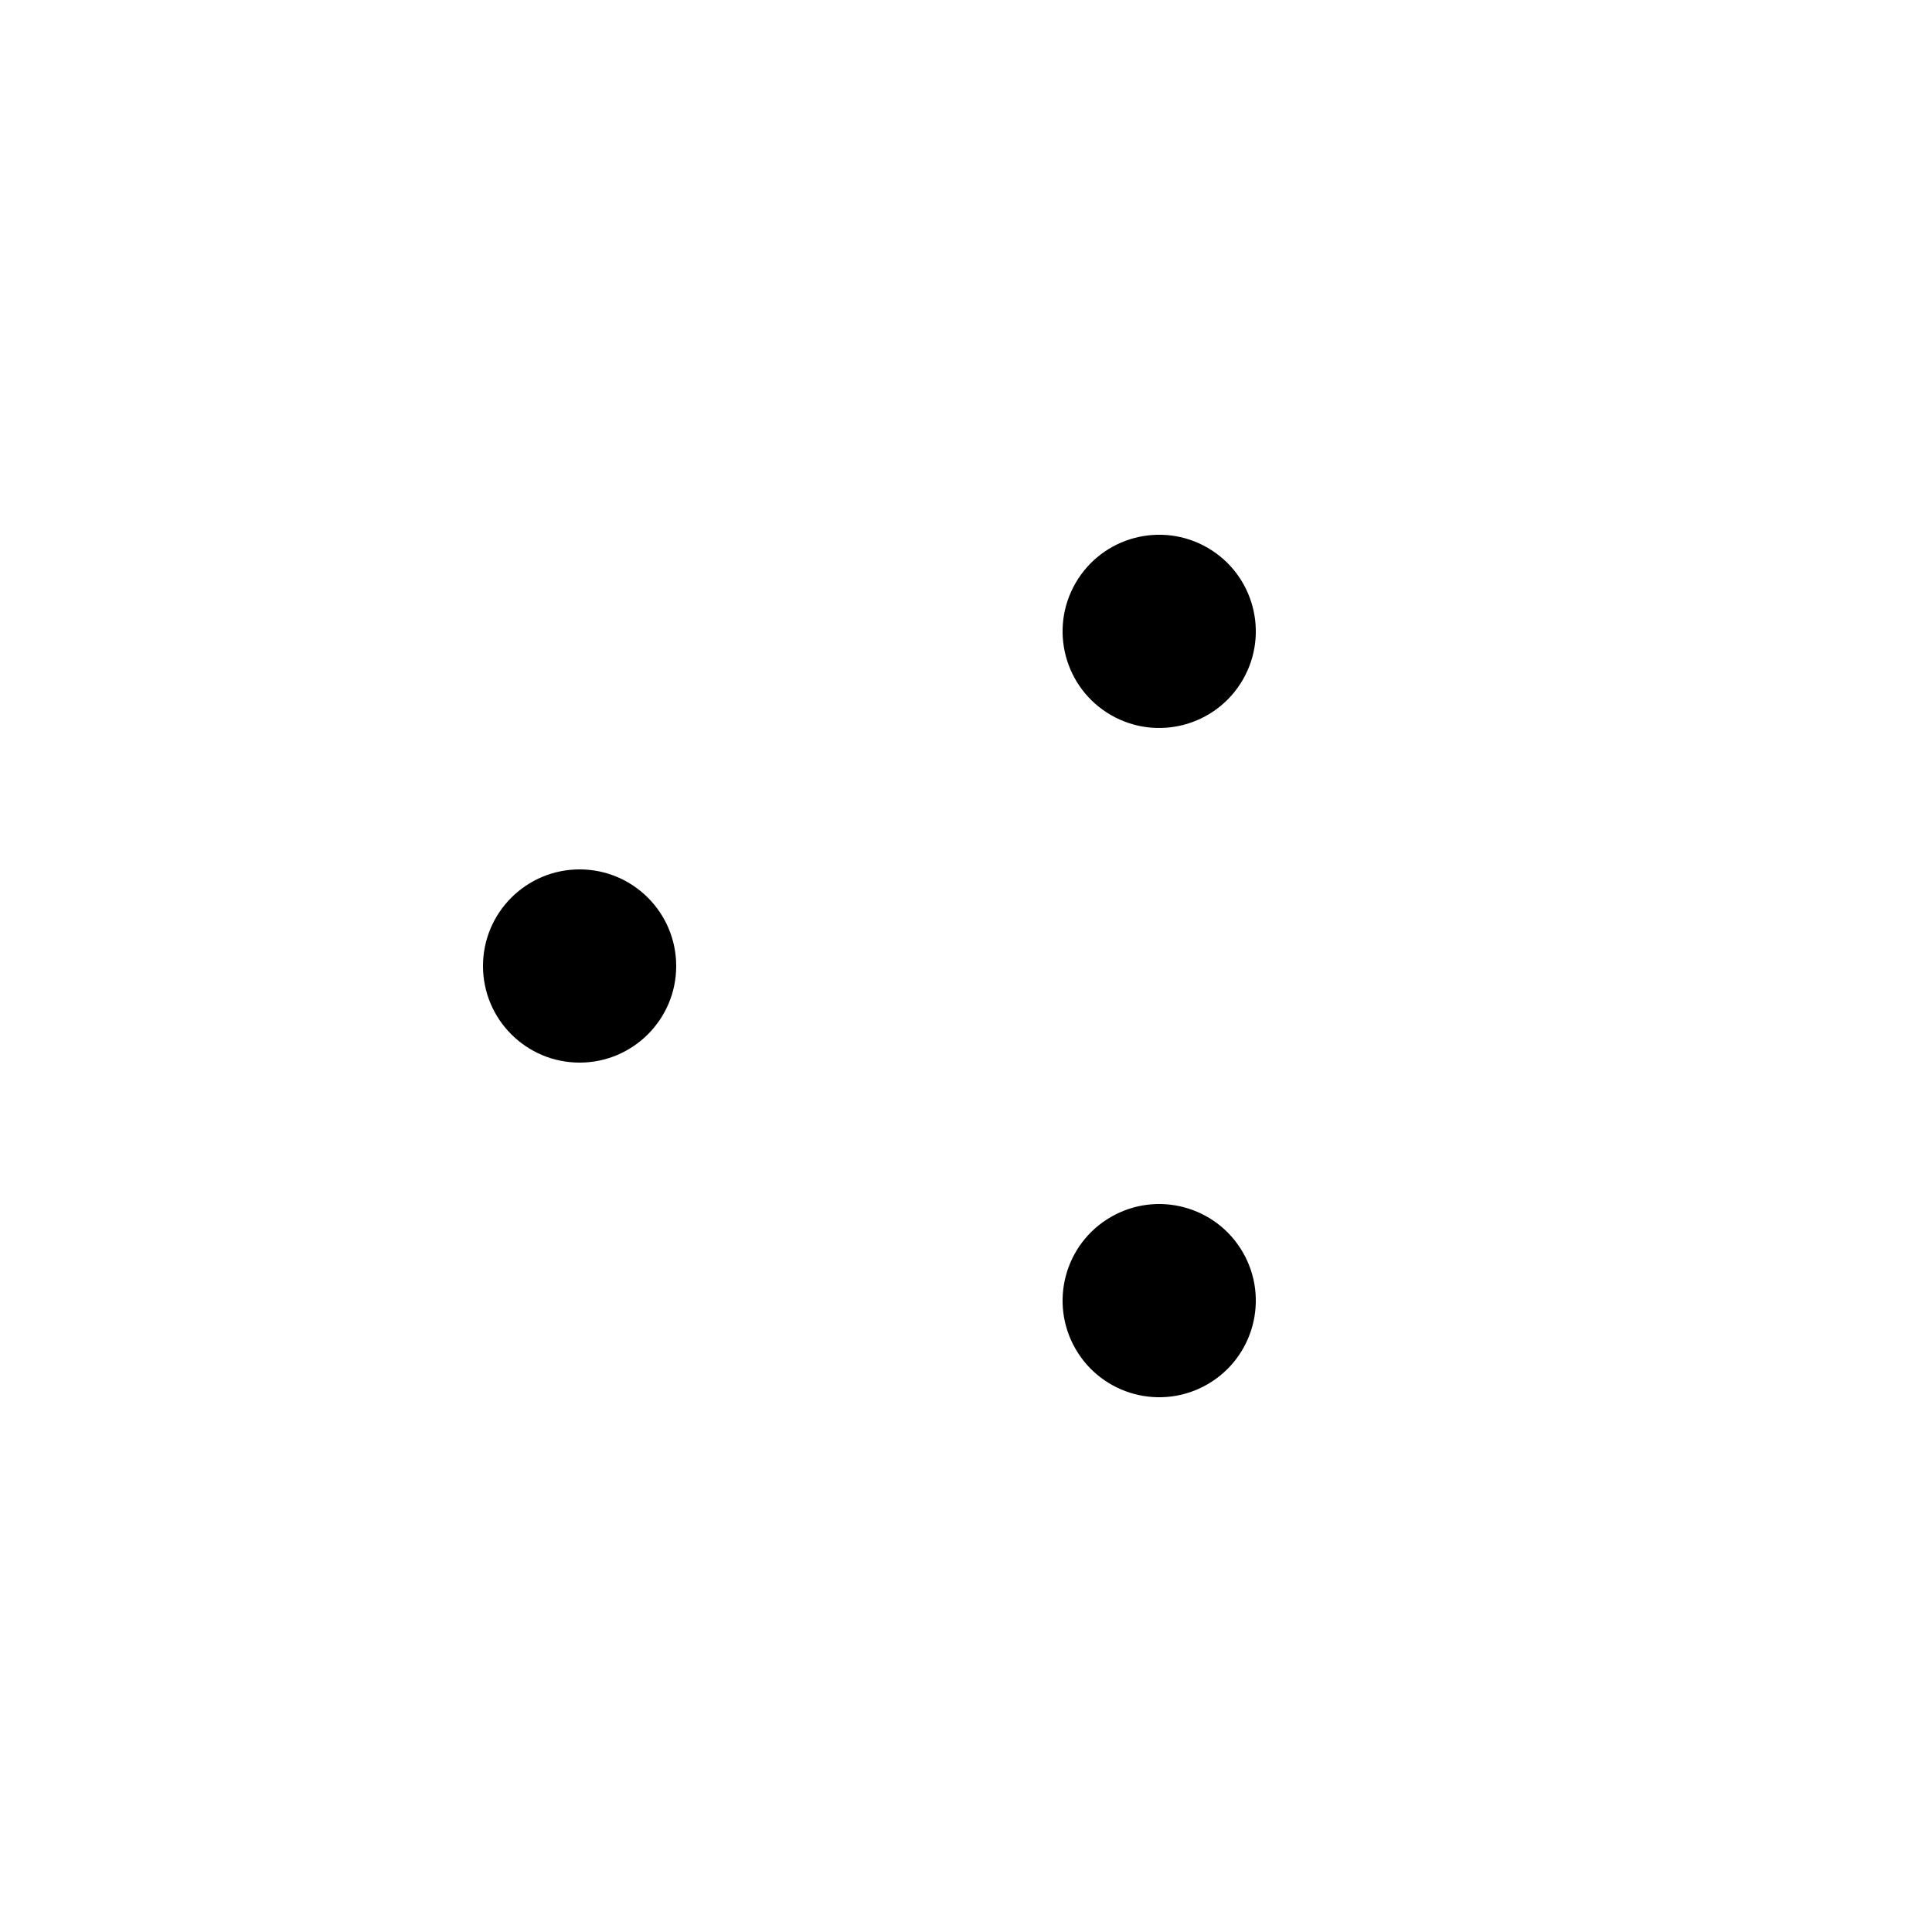
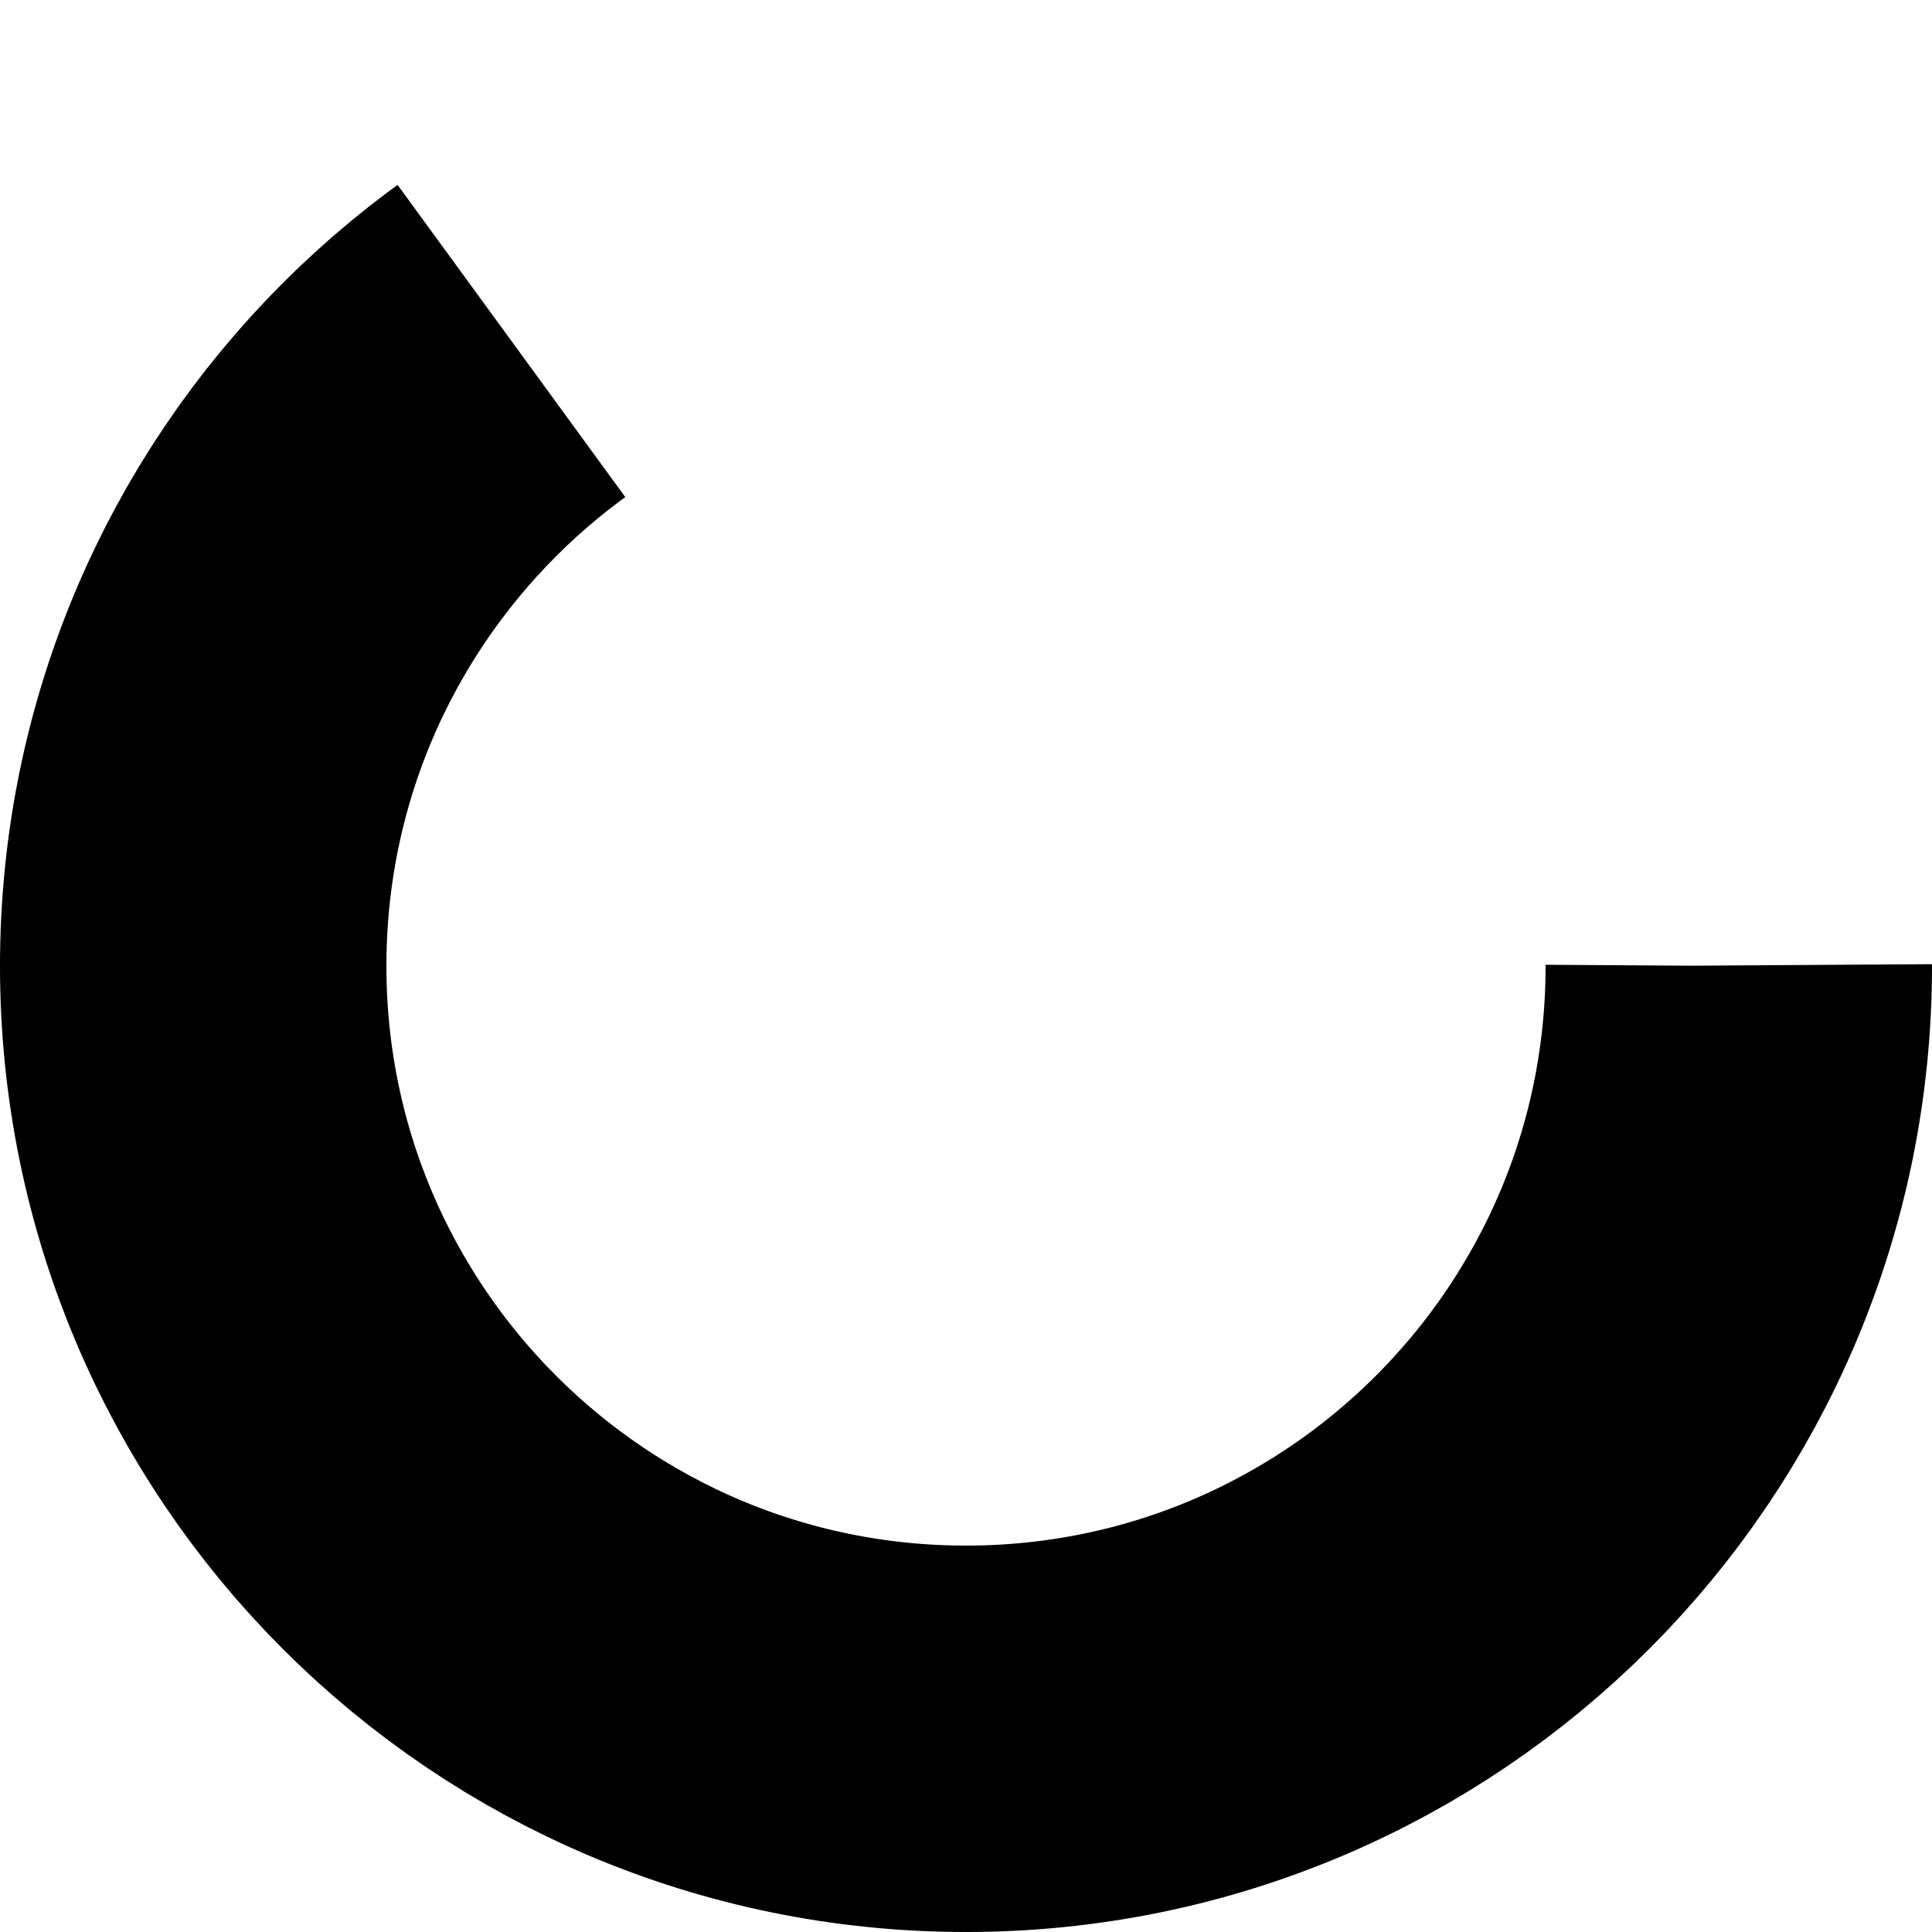
- <svg xmlns="http://www.w3.org/2000/svg" width="120px" height="120px" viewBox="0 0 100 100" preserveAspectRatio="xMidYMid" class="uil-balls">
+ <svg xmlns="http://www.w3.org/2000/svg" width="60px" height="60px" viewBox="0 0 100 100" preserveAspectRatio="xMidYMid" class="uil-ring">
  <rect x="0" y="0" width="100" height="100" fill="none" class="bk" />
-   <g transform="rotate(0 50 50)">
-     <circle r="5" cx="30" cy="50">
-       <animateTransform attributeName="transform" type="translate" begin="0s" repeatCount="indefinite" dur="1s" values="0 0;30 -17.321" keyTimes="0;1" />
-       <animate attributeName="fill" dur="1s" begin="0s" repeatCount="indefinite" keyTimes="0;1" values="#fff;#999" />
-     </circle>
-   </g>
-   <g transform="rotate(120 50 50)">
-     <circle r="5" cx="30" cy="50">
-       <animateTransform attributeName="transform" type="translate" begin="0s" repeatCount="indefinite" dur="1s" values="0 0;30 -17.321" keyTimes="0;1" />
-       <animate attributeName="fill" dur="1s" begin="0s" repeatCount="indefinite" keyTimes="0;1" values="#999;#000" />
-     </circle>
-   </g>
-   <g transform="rotate(240 50 50)">
-     <circle r="5" cx="30" cy="50">
-       <animateTransform attributeName="transform" type="translate" begin="0s" repeatCount="indefinite" dur="1s" values="0 0;30 -17.321" keyTimes="0;1" />
-       <animate attributeName="fill" dur="1s" begin="0s" repeatCount="indefinite" keyTimes="0;1" values="#000;#fff" />
-     </circle>
-   </g>
+   <circle cx="50" cy="50" r="40" stroke-dasharray="163.363 87.965" stroke="#000000" fill="none" stroke-width="20">
+     <animateTransform attributeName="transform" type="rotate" values="0 50 50;180 50 50;360 50 50;" keyTimes="0;0.5;1" dur="1s" repeatCount="indefinite" begin="0s" />
+   </circle>
</svg>
